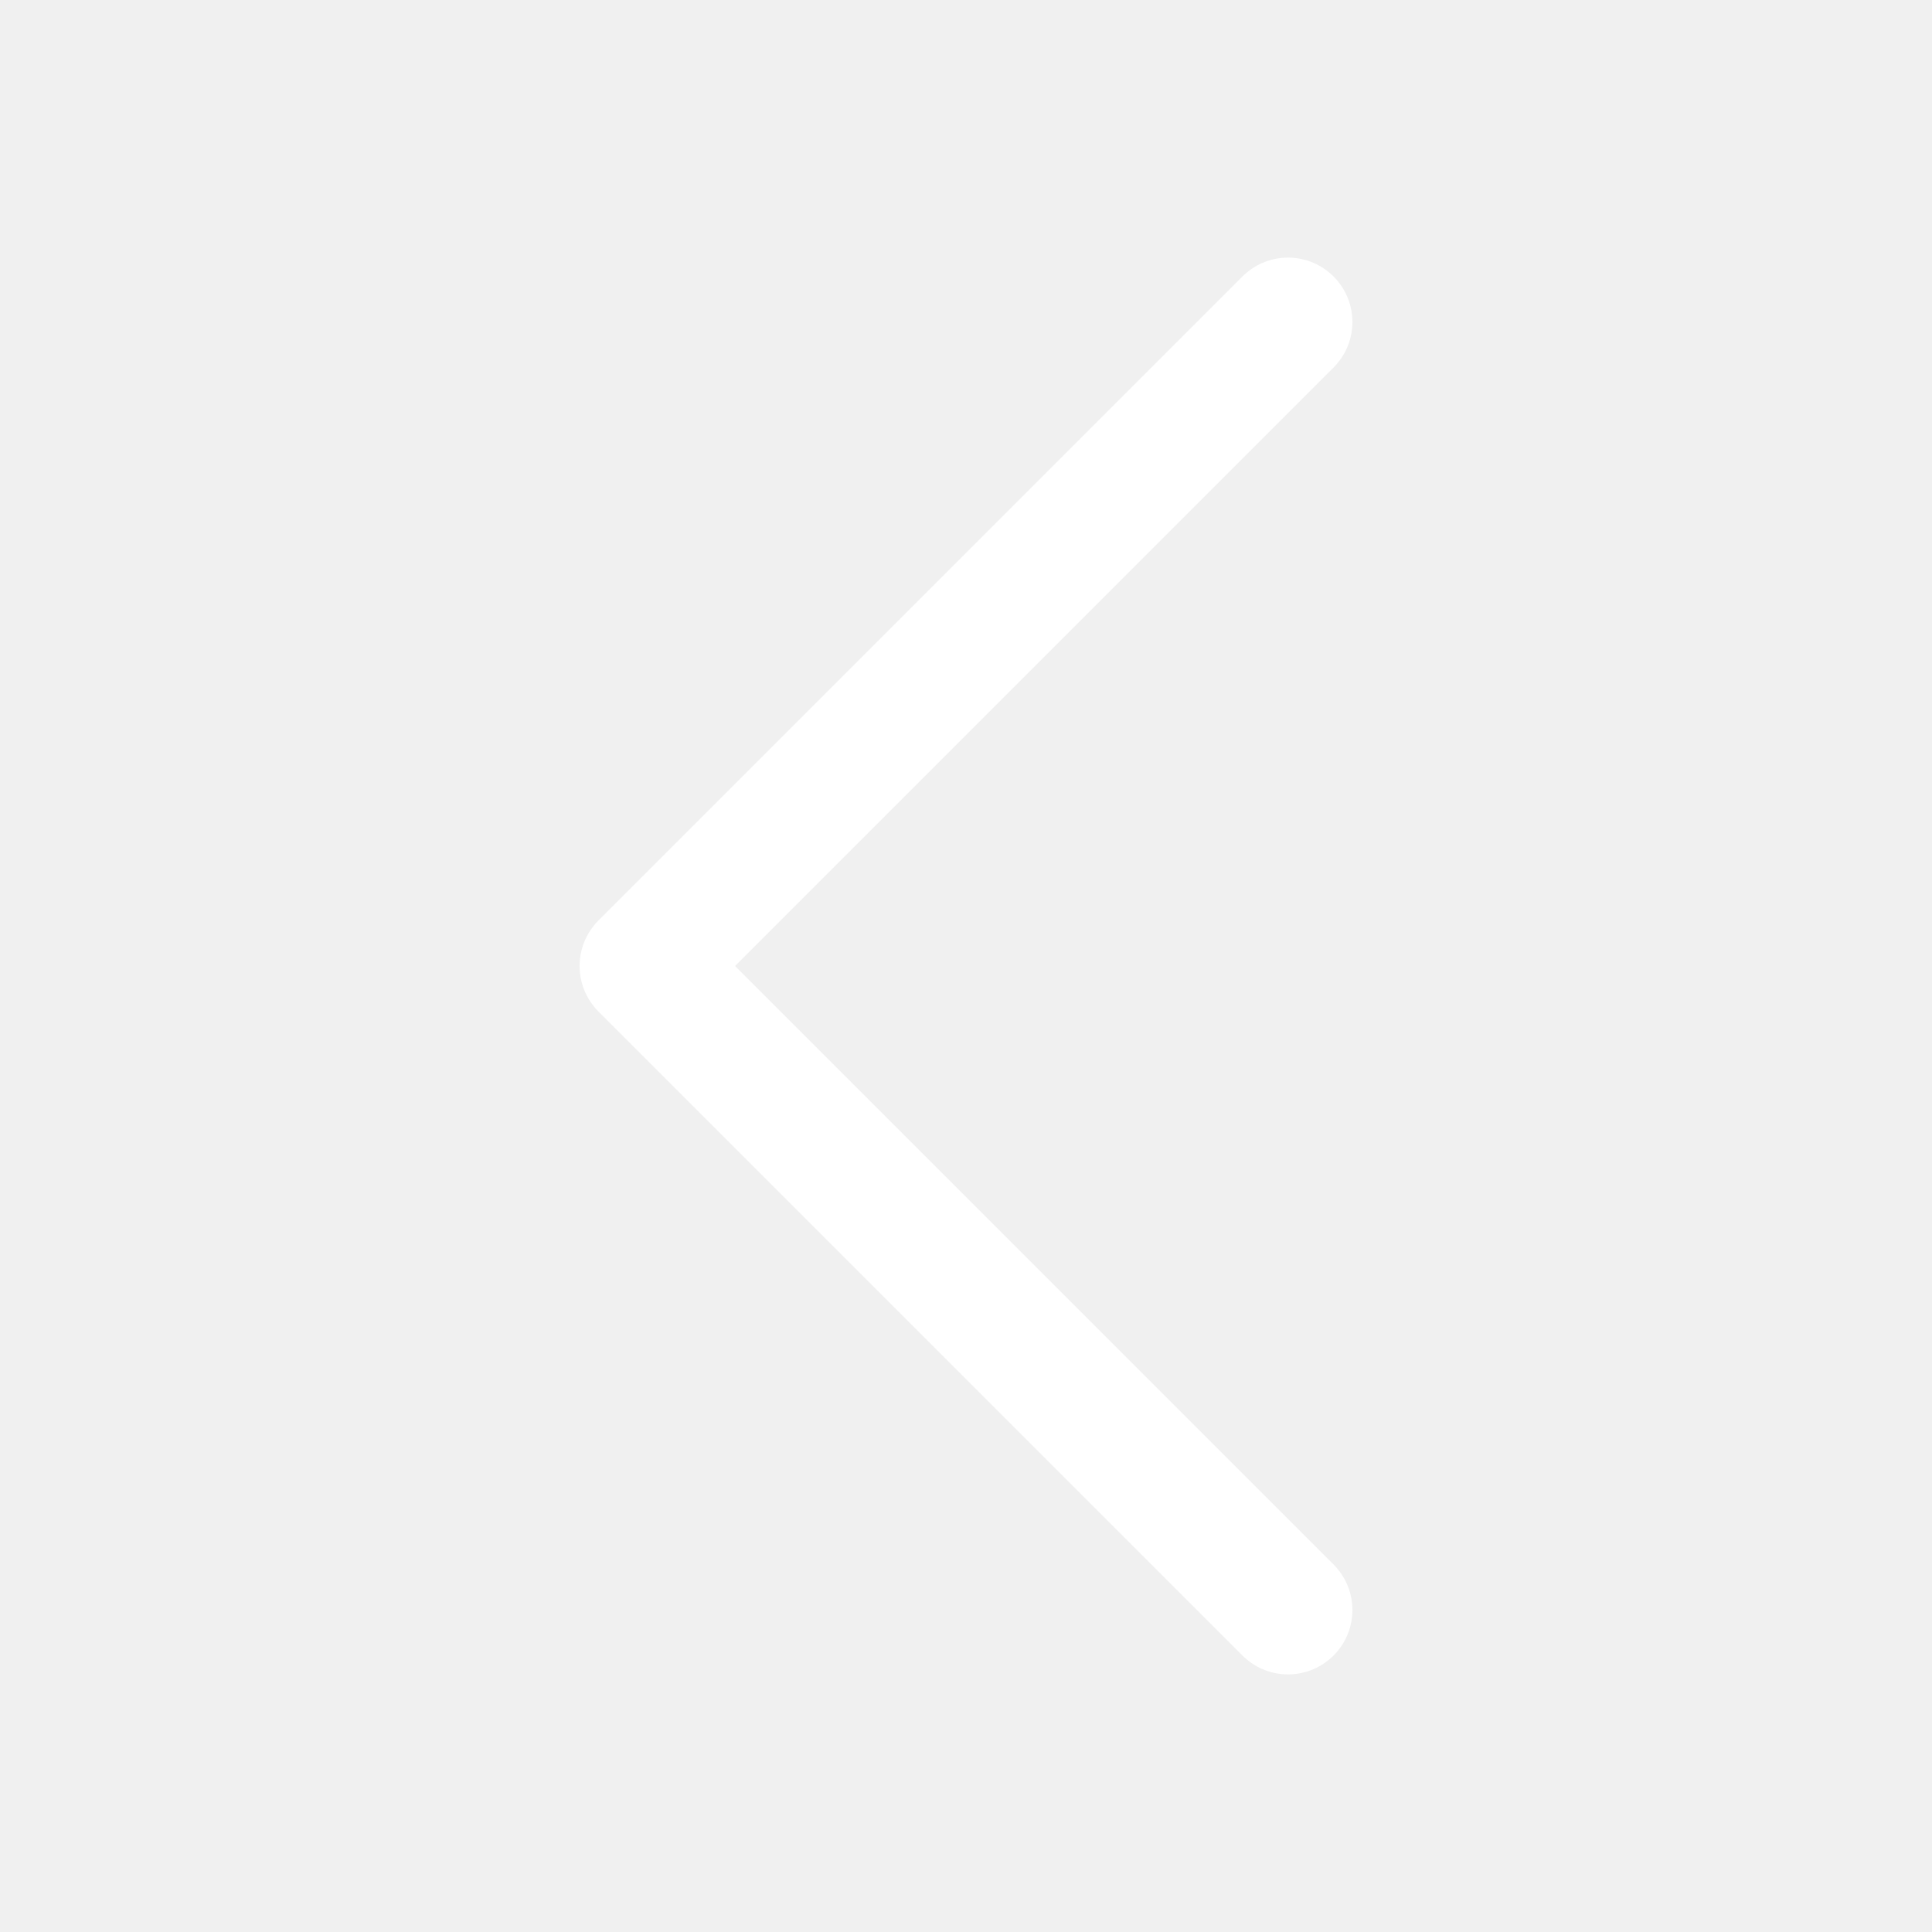
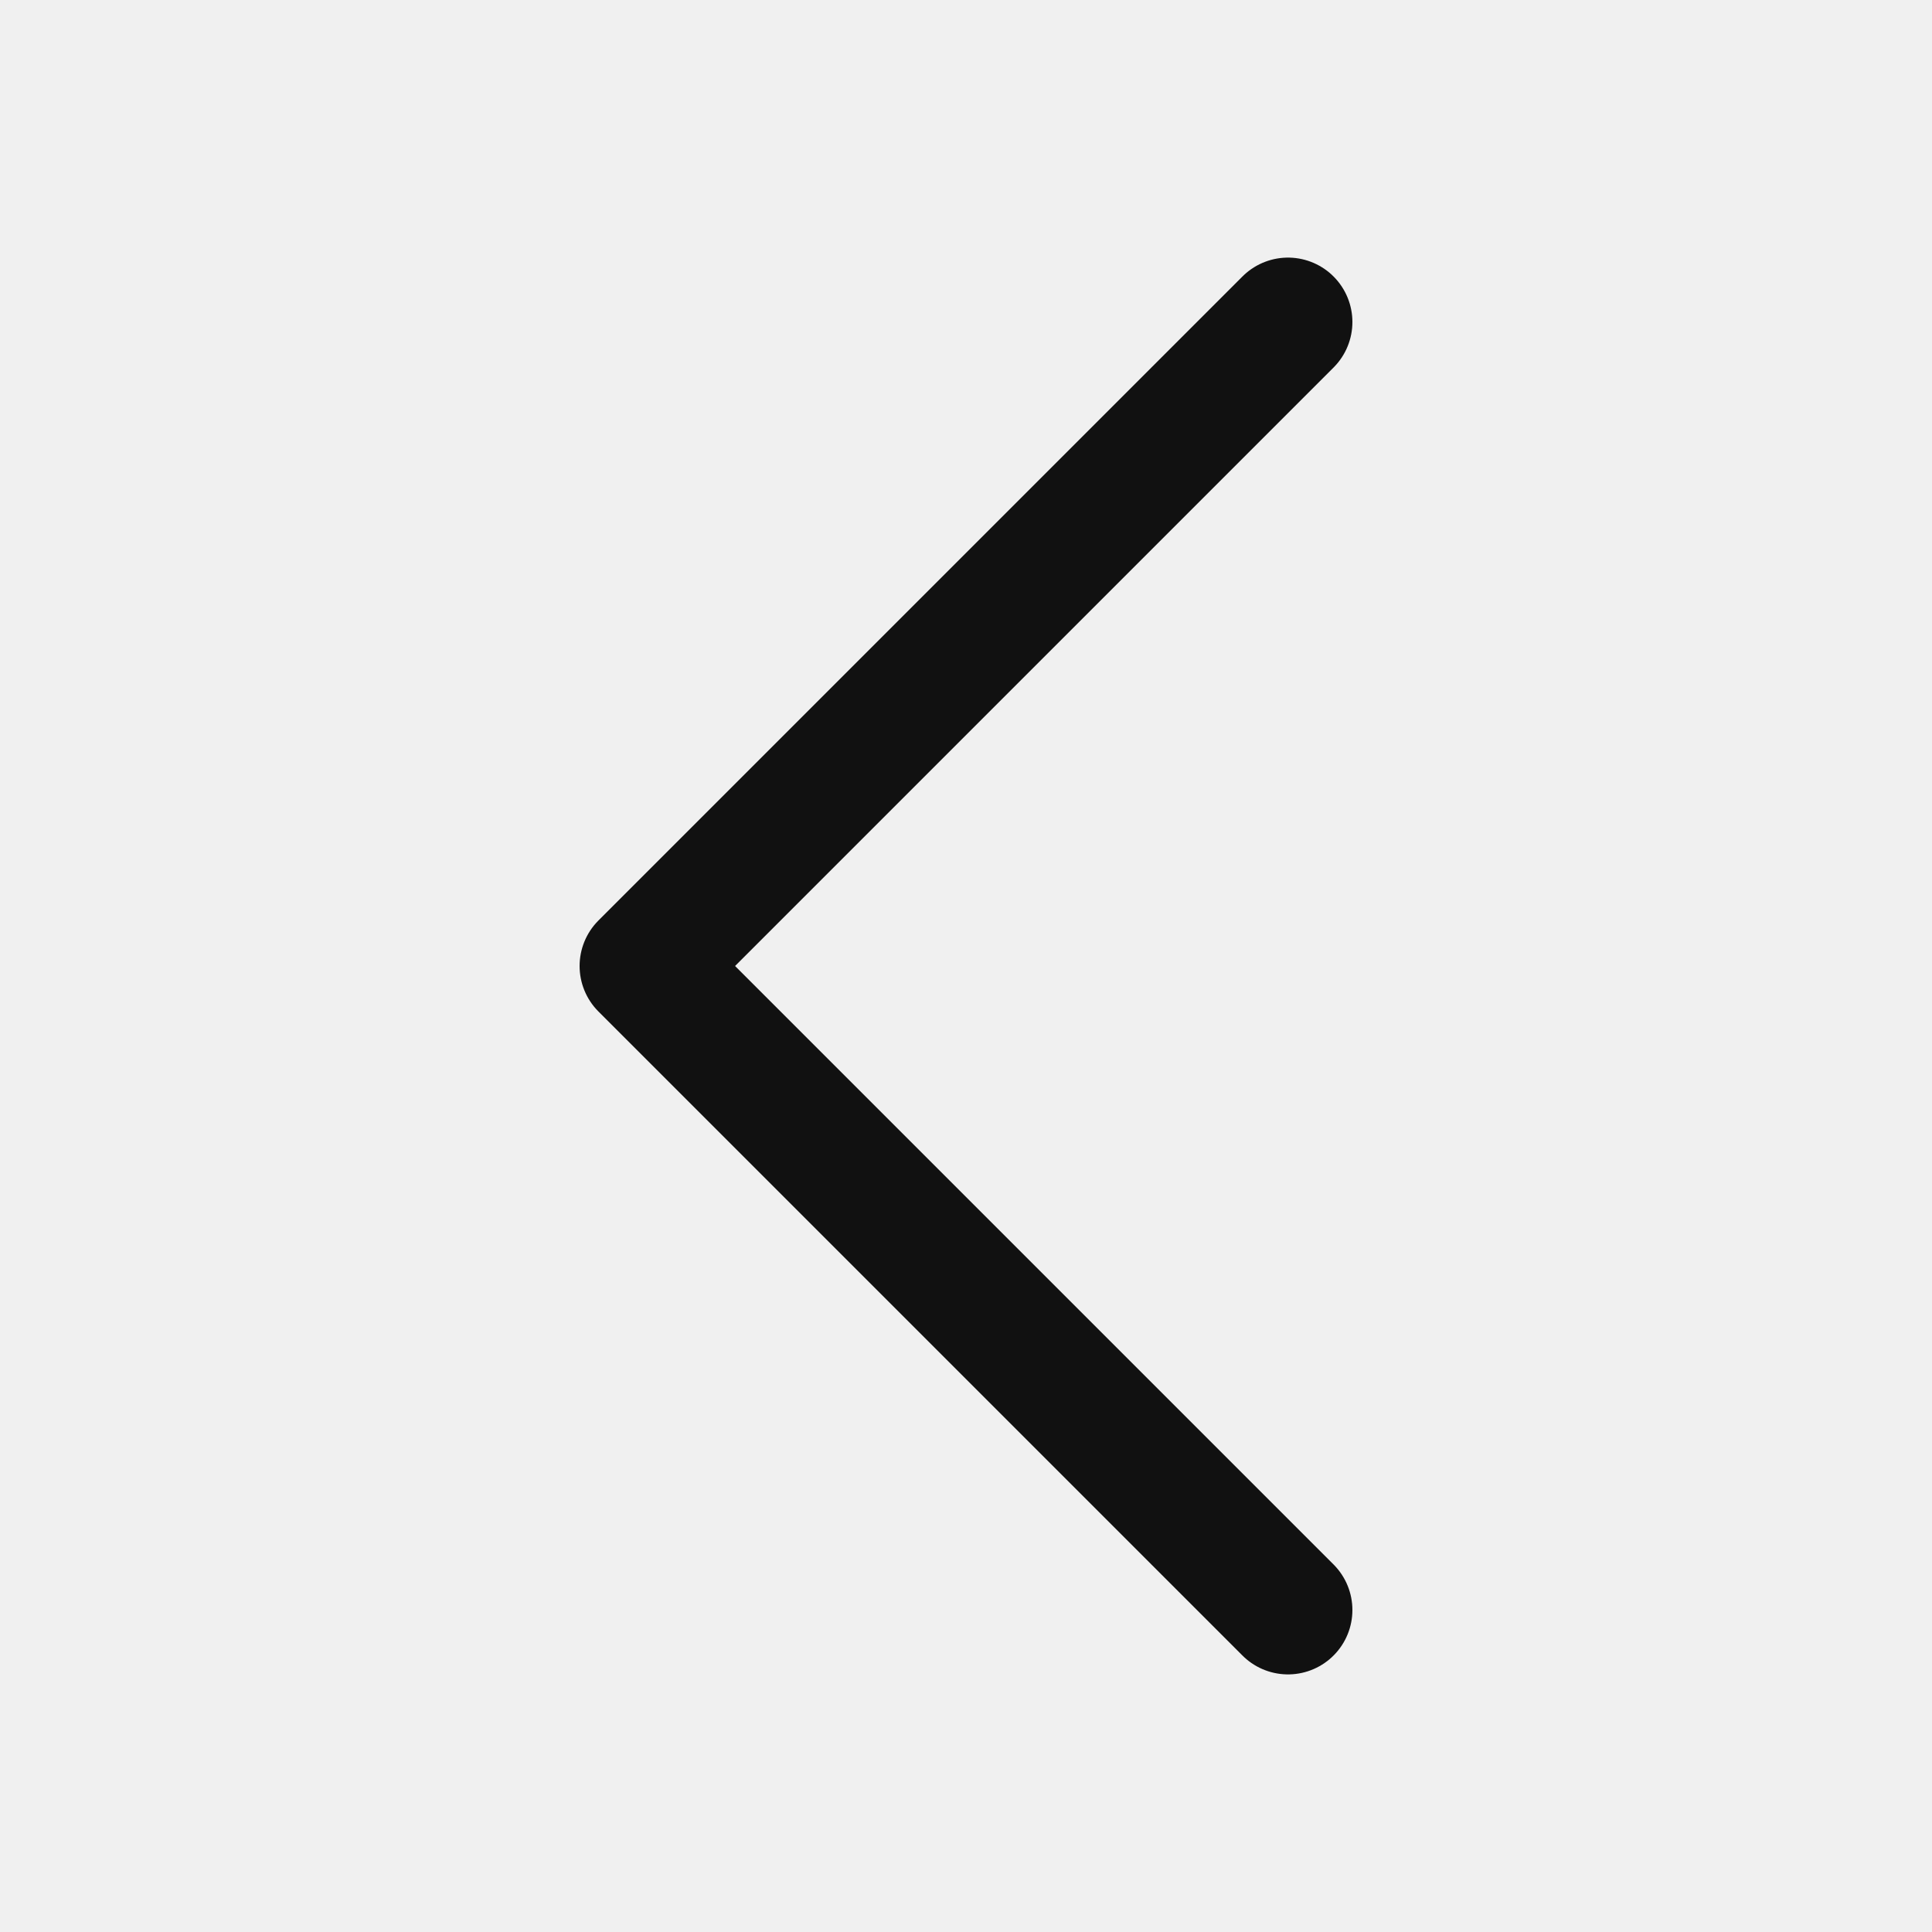
<svg xmlns="http://www.w3.org/2000/svg" width="27" height="27" viewBox="0 0 27 27" fill="none">
-   <path d="M18 22.5L9 13.5L18 4.5" stroke="white" stroke-width="1.8" stroke-linecap="round" stroke-linejoin="round" />
+   <path d="M18 22.5L9 13.5L18 4.5" stroke="#111111" stroke-width="1.8" stroke-linecap="round" stroke-linejoin="round" />
</svg>
